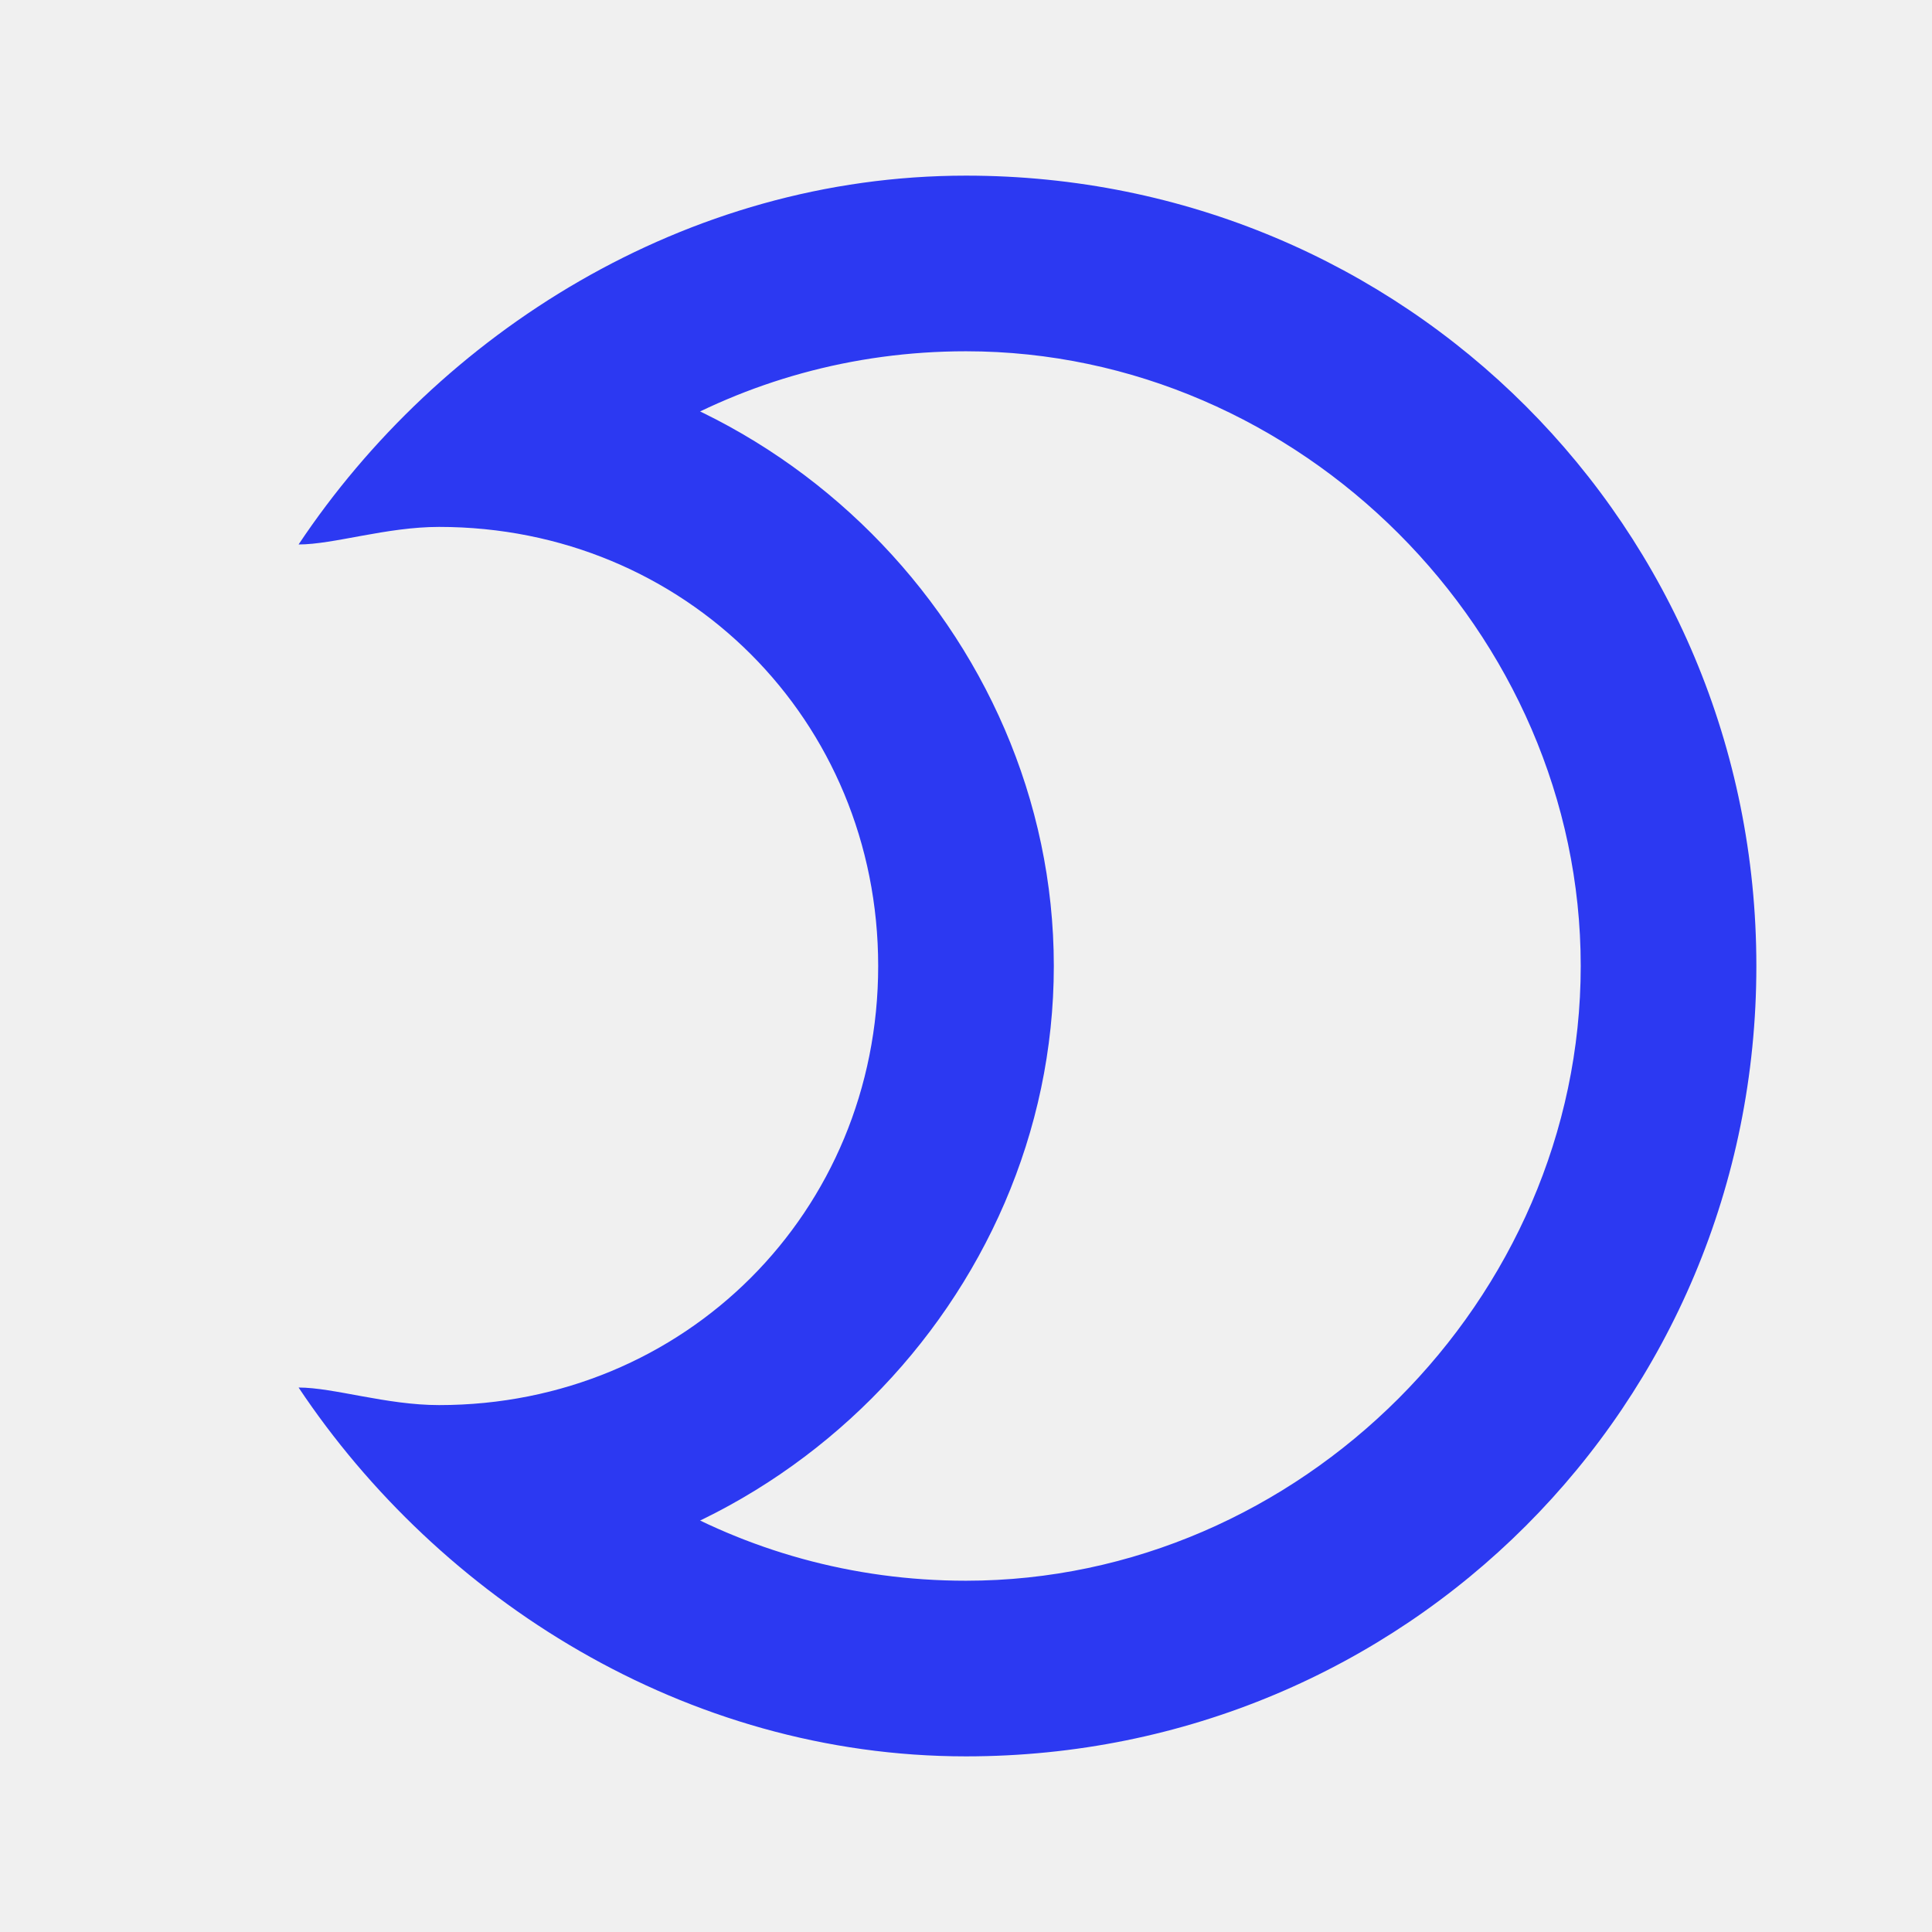
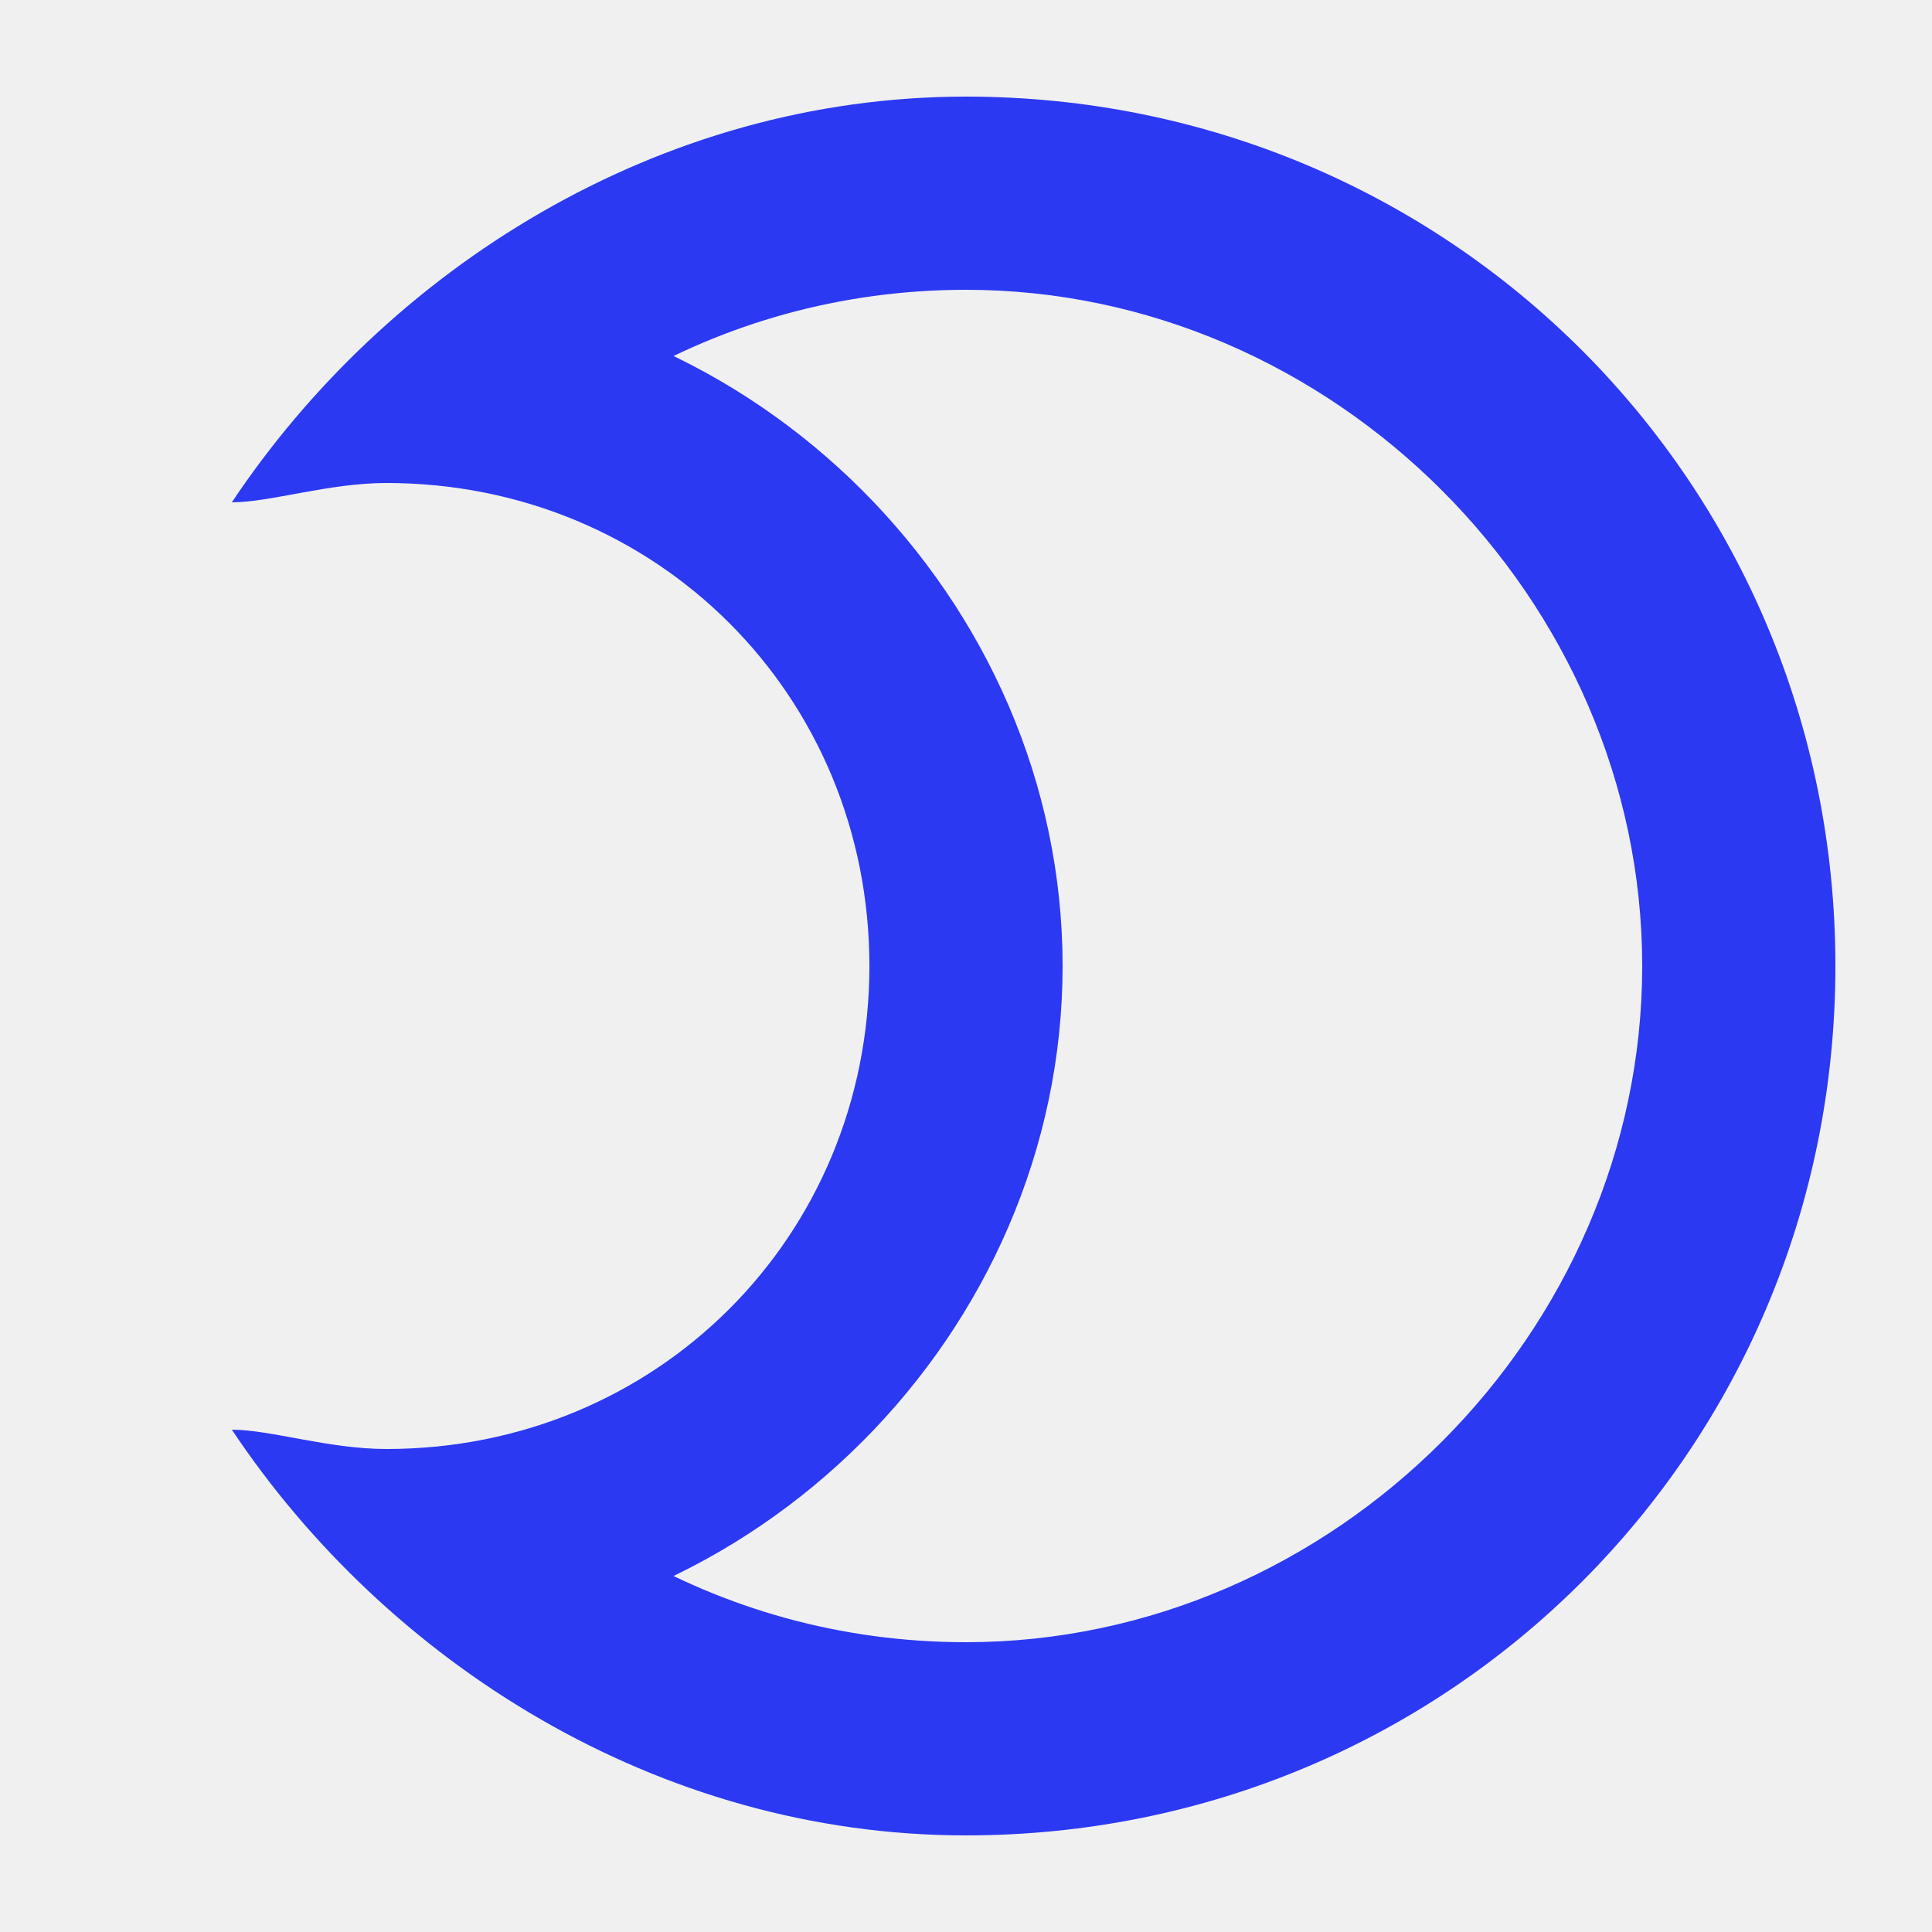
- <svg xmlns="http://www.w3.org/2000/svg" id="moon-light" width="11" height="11" viewBox="0 0 11 11">
+ <svg xmlns="http://www.w3.org/2000/svg" viewBox="0 0 10 10">
+   <style type="text/css">
+ 		.st0{fill-rule:evenodd;clip-rule:evenodd;fill:#FFFFFF;filter:url(#b);}
+ 		.st1{mask:url(#a);}
+ 	</style>
  <defs>
-     <filter id="b" x="-.7" y="0" width="11.7" height="11" filterUnits="userSpaceOnUse">
+     <filter id="b" x="-1.2" y="-.5" width="11.7" height="11" filterUnits="userSpaceOnUse">
      <feColorMatrix values="1 0 0 0 0  0 1 0 0 0  0 0 1 0 0  0 0 0 1 0" />
    </filter>
  </defs>
-   <mask id="a" x="-0.7" y="0" width="11.7" height="11" maskUnits="userSpaceOnUse">
-     <path d="M5.5,10C8,10,10,8,10,5.5     S8,1,5.5,1c-1.6,0-3,0.9-3.8,2.1C1.9,3.1,2.2,3,2.5,3C3.9,3,5,4.1,5,5.5S3.9,8,2.5,8C2.2,8,1.9,7.9,1.7,7.9C2.5,9.1,3.9,10,5.5,10z     " clip-rule="evenodd" fill="#fff" fill-rule="evenodd" filter="url(#b)" />
+   <mask id="a" x="-1.2" y="-0.5" width="11.7" height="11" maskUnits="userSpaceOnUse">
+     <path class="st0" d="M5,9.5c2.5,0,4.5-2,4.5-4.5S7.5,0.5,5,0.5c-1.6,0-3,0.9-3.8,2.1C1.4,2.6,1.7,2.5,2,2.5c1.4,0,2.5,1.1,2.5,2.5   S3.4,7.5,2,7.5c-0.3,0-0.6-0.1-0.8-0.1C2,8.6,3.4,9.5,5,9.5z" />
  </mask>
-   <path d="M1.7,3.1L0.8,2.6L-0.7,5L2,4.1L1.7,3.1z M1.7,7.9L2,6.9L-0.7,6l1.5,2.4   L1.7,7.9z M9,5.5C9,7.4,7.4,9,5.5,9v2c3,0,5.5-2.5,5.5-5.5H9z M5.5,2C7.4,2,9,3.6,9,5.5h2C11,2.5,8.5,0,5.5,0V2z M2.5,3.7   c0.6-1,1.7-1.7,3-1.7V0c-2,0-3.7,1-4.7,2.6L2.5,3.7z M2,4.1C2.2,4,2.3,4,2.5,4V2C2.1,2,1.7,2.1,1.3,2.2L2,4.1z M2.5,4   C3.3,4,4,4.7,4,5.5h2C6,3.6,4.4,2,2.5,2V4z M4,5.5C4,6.3,3.3,7,2.5,7v2C4.4,9,6,7.4,6,5.5H4z M2.5,7C2.3,7,2.2,7,2,6.9L1.3,8.8   C1.7,8.9,2.1,9,2.5,9V7z M5.5,9c-1.3,0-2.4-0.7-3-1.7l-1.7,1C1.8,10,3.5,11,5.5,11V9z" fill="#2C39F2" mask="url(#a)" />
+   <path class="st1" fill="#2C39F2" d="m1.2 2.6-0.9-0.5-1.5 2.4 2.7-0.9-0.3-1zm0 4.8 0.3-0.9-2.7-0.9 1.5 2.4 0.9-0.6zm7.3-2.4c0 1.9-1.6 3.5-3.5 3.5v2c3 0 5.5-2.5 5.5-5.5h-2zm-3.5-3.5c1.9 0 3.5 1.6 3.5 3.5h2c0-3-2.5-5.5-5.5-5.5v2zm-3 1.7c0.6-1 1.7-1.7 3-1.7v-2c-2 0-3.7 1-4.7 2.6l1.7 1.1zm-0.5 0.4c0.2-0.1 0.3-0.1 0.5-0.1v-2c-0.4 0-0.8 0.1-1.2 0.2l0.7 1.9zm0.5-0.1c0.8 0 1.5 0.7 1.5 1.5h2c0-1.9-1.6-3.5-3.5-3.5v2zm1.5 1.5c0 0.8-0.7 1.5-1.5 1.5v2c1.9 0 3.5-1.6 3.5-3.5h-2zm-1.5 1.5c-0.2 0-0.3 0-0.5-0.1l-0.7 1.9c0.4 0.1 0.8 0.2 1.2 0.2v-2zm3 2c-1.3 0-2.4-0.7-3-1.7l-1.7 1c1 1.6 2.7 2.6 4.7 2.6v-1.9z" />
</svg>
